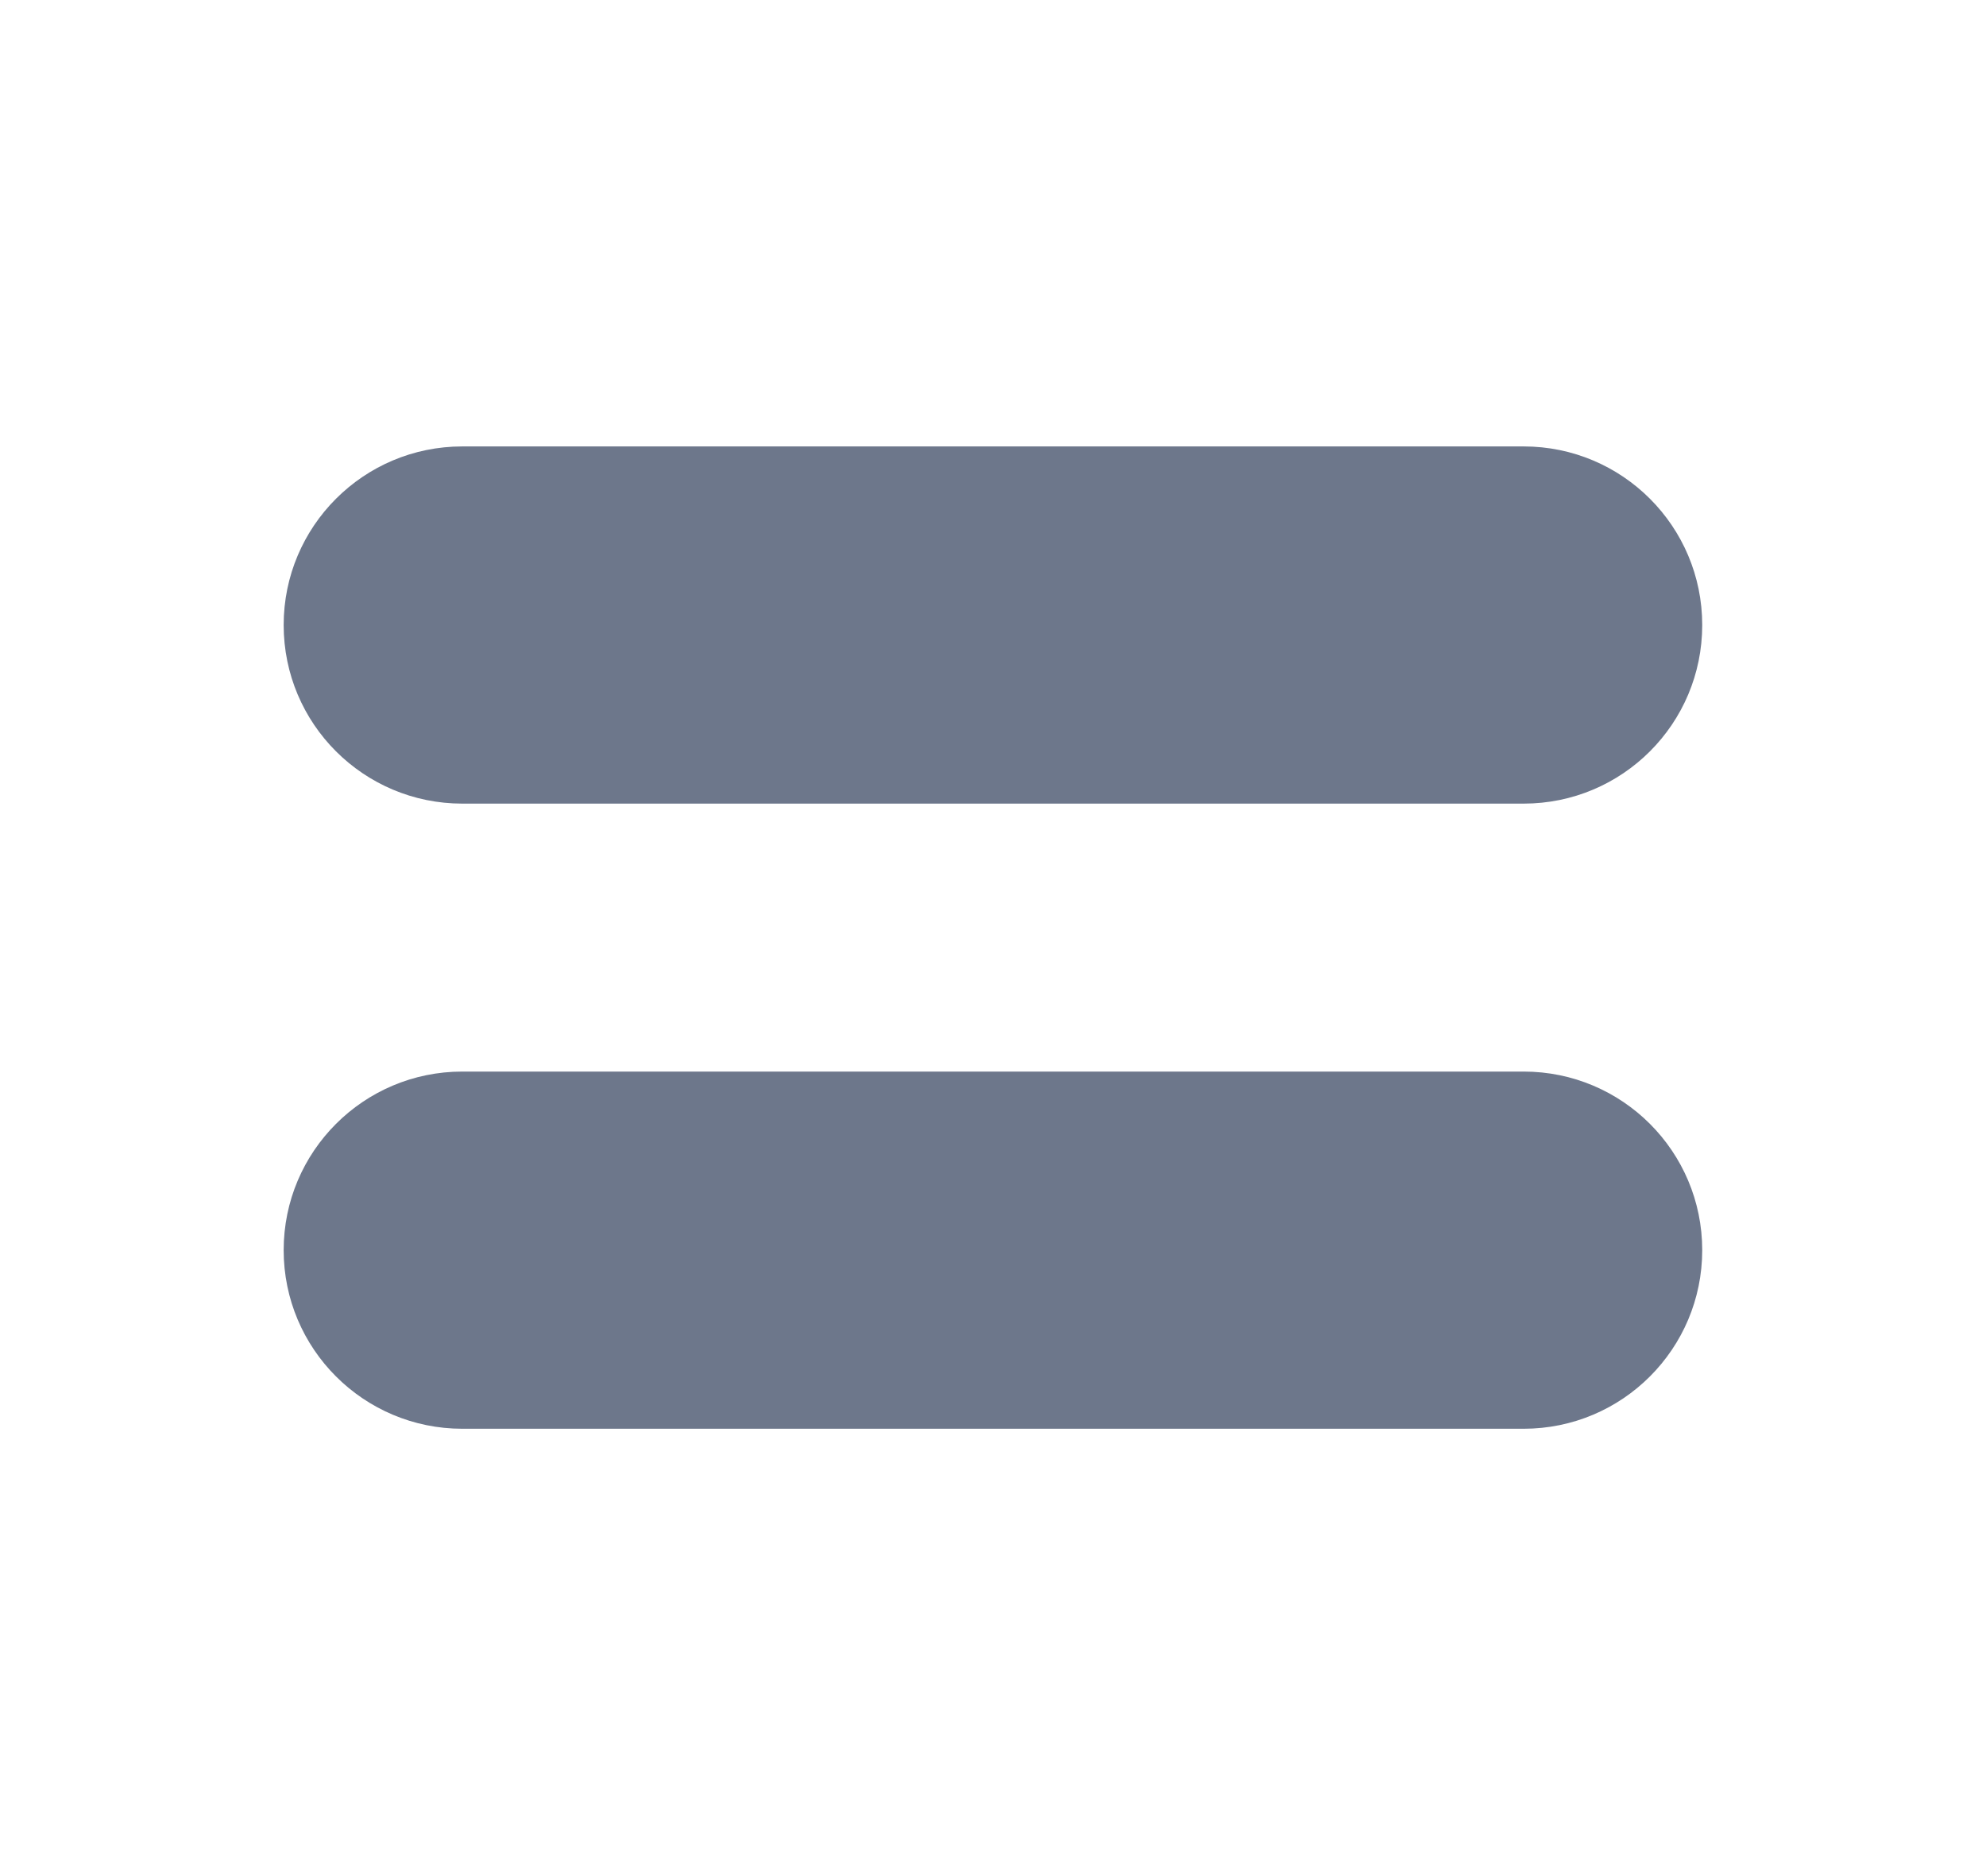
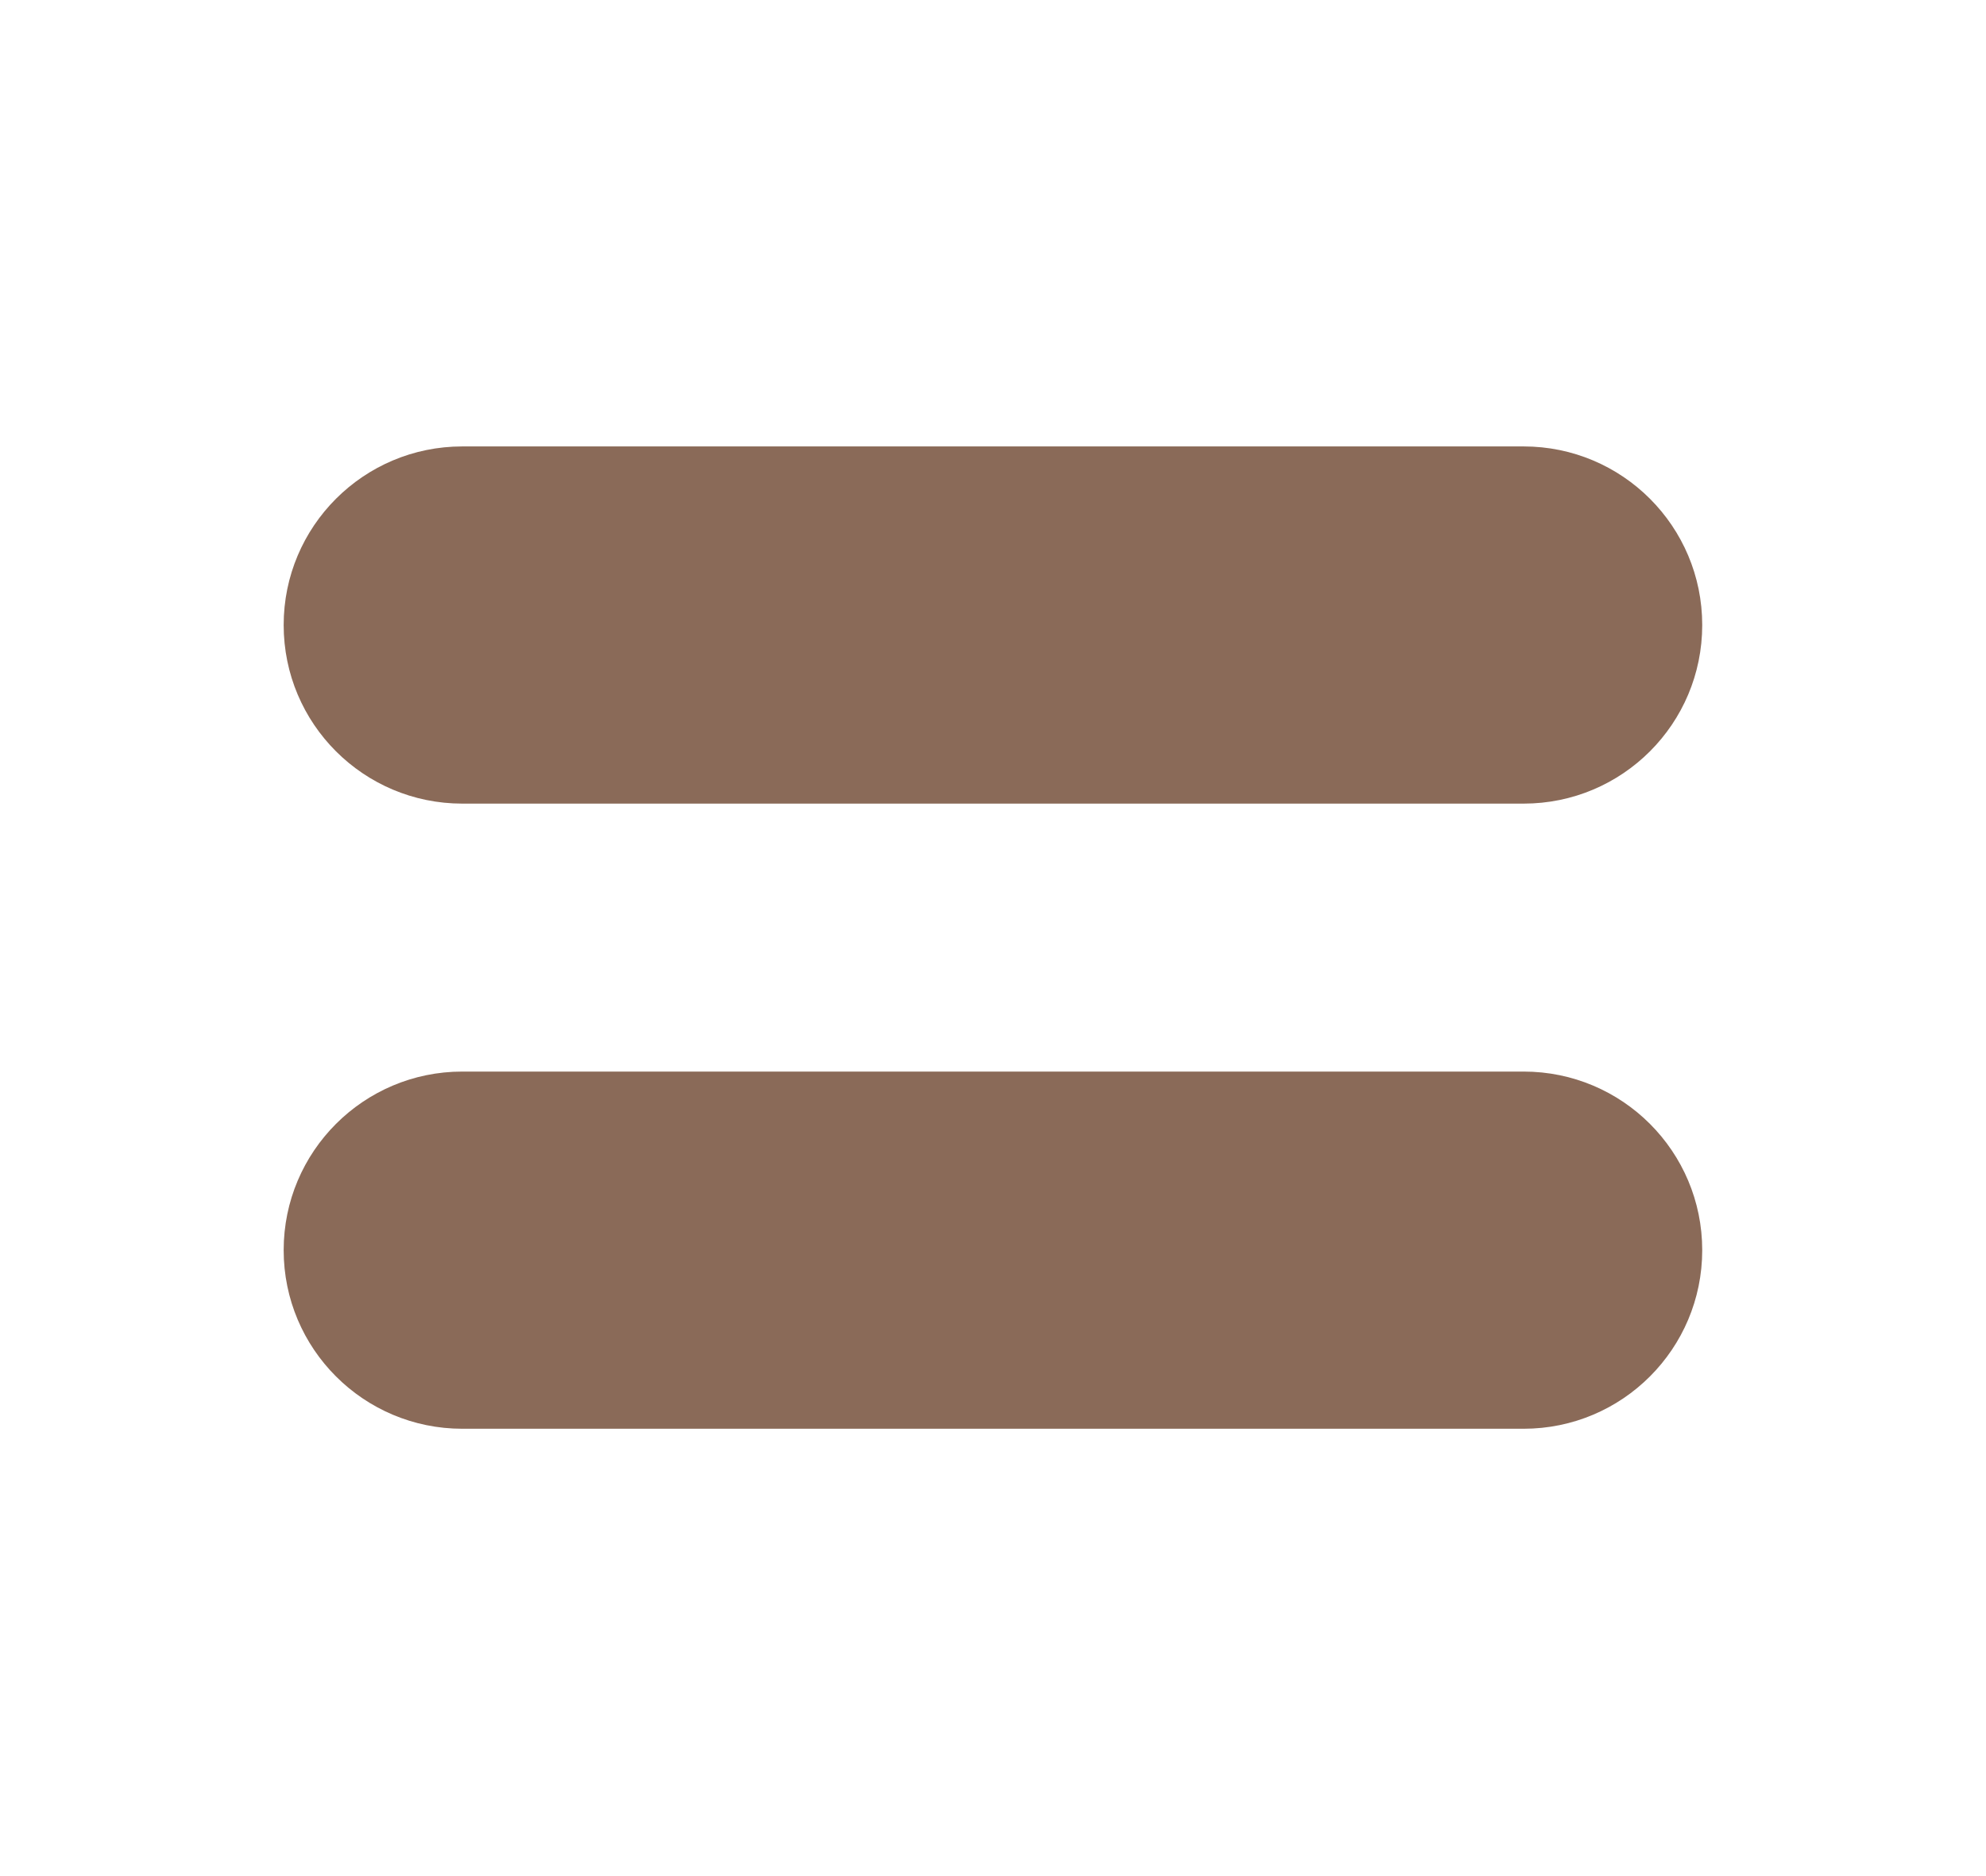
<svg xmlns="http://www.w3.org/2000/svg" width="18" height="17" viewBox="0 0 18 17" fill="none">
-   <path fill-rule="evenodd" clip-rule="evenodd" d="M2.571 11.333C2.571 12.227 3.296 12.952 4.19 12.952H13.809C14.704 12.952 15.428 12.227 15.428 11.333C15.428 10.439 14.704 9.714 13.809 9.714H4.19C3.296 9.714 2.571 10.439 2.571 11.333ZM2.571 5.666C2.571 6.561 3.296 7.285 4.19 7.285L13.809 7.285C14.704 7.285 15.428 6.561 15.428 5.666C15.428 4.772 14.704 4.047 13.809 4.047H4.19C3.296 4.047 2.571 4.772 2.571 5.666Z" fill="#6D778B" />
+   <path fill-rule="evenodd" clip-rule="evenodd" d="M2.571 11.333C2.571 12.227 3.296 12.952 4.19 12.952H13.809C14.704 12.952 15.428 12.227 15.428 11.333C15.428 10.439 14.704 9.714 13.809 9.714H4.19C3.296 9.714 2.571 10.439 2.571 11.333ZM2.571 5.666C2.571 6.561 3.296 7.285 4.19 7.285L13.809 7.285C14.704 7.285 15.428 6.561 15.428 5.666C15.428 4.772 14.704 4.047 13.809 4.047H4.19C3.296 4.047 2.571 4.772 2.571 5.666Z" fill="#8a6a58" />
</svg>
